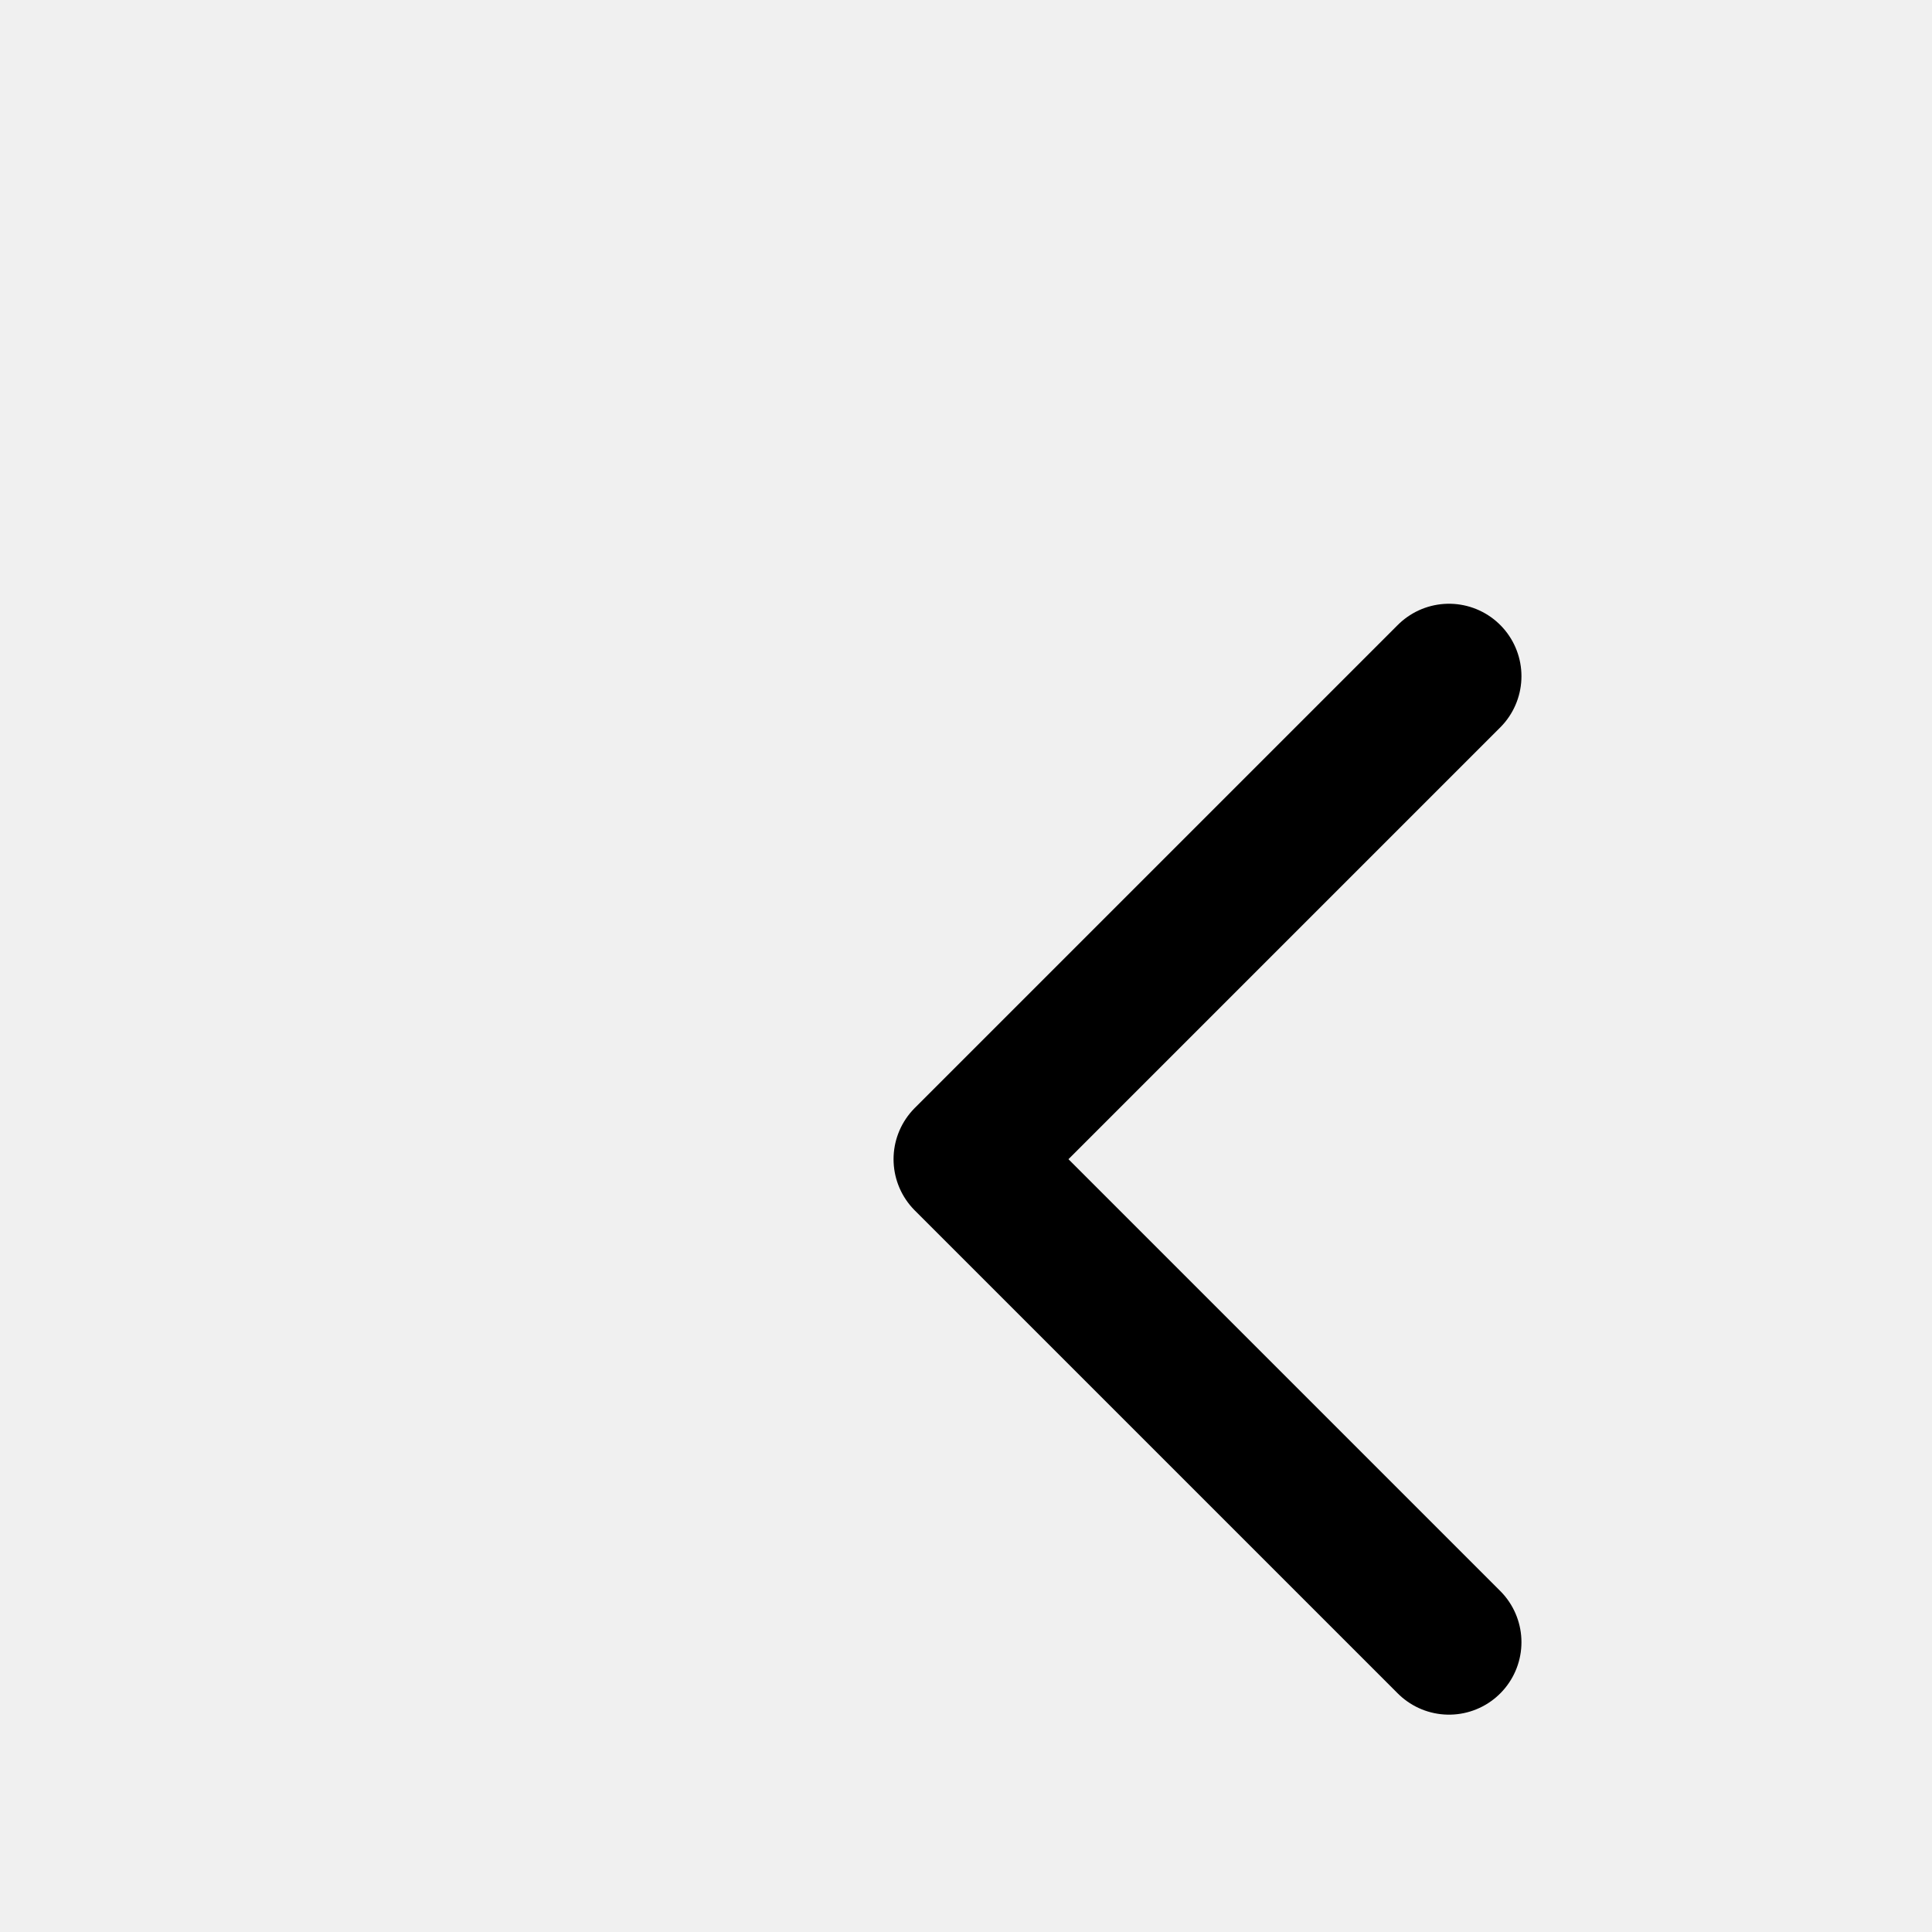
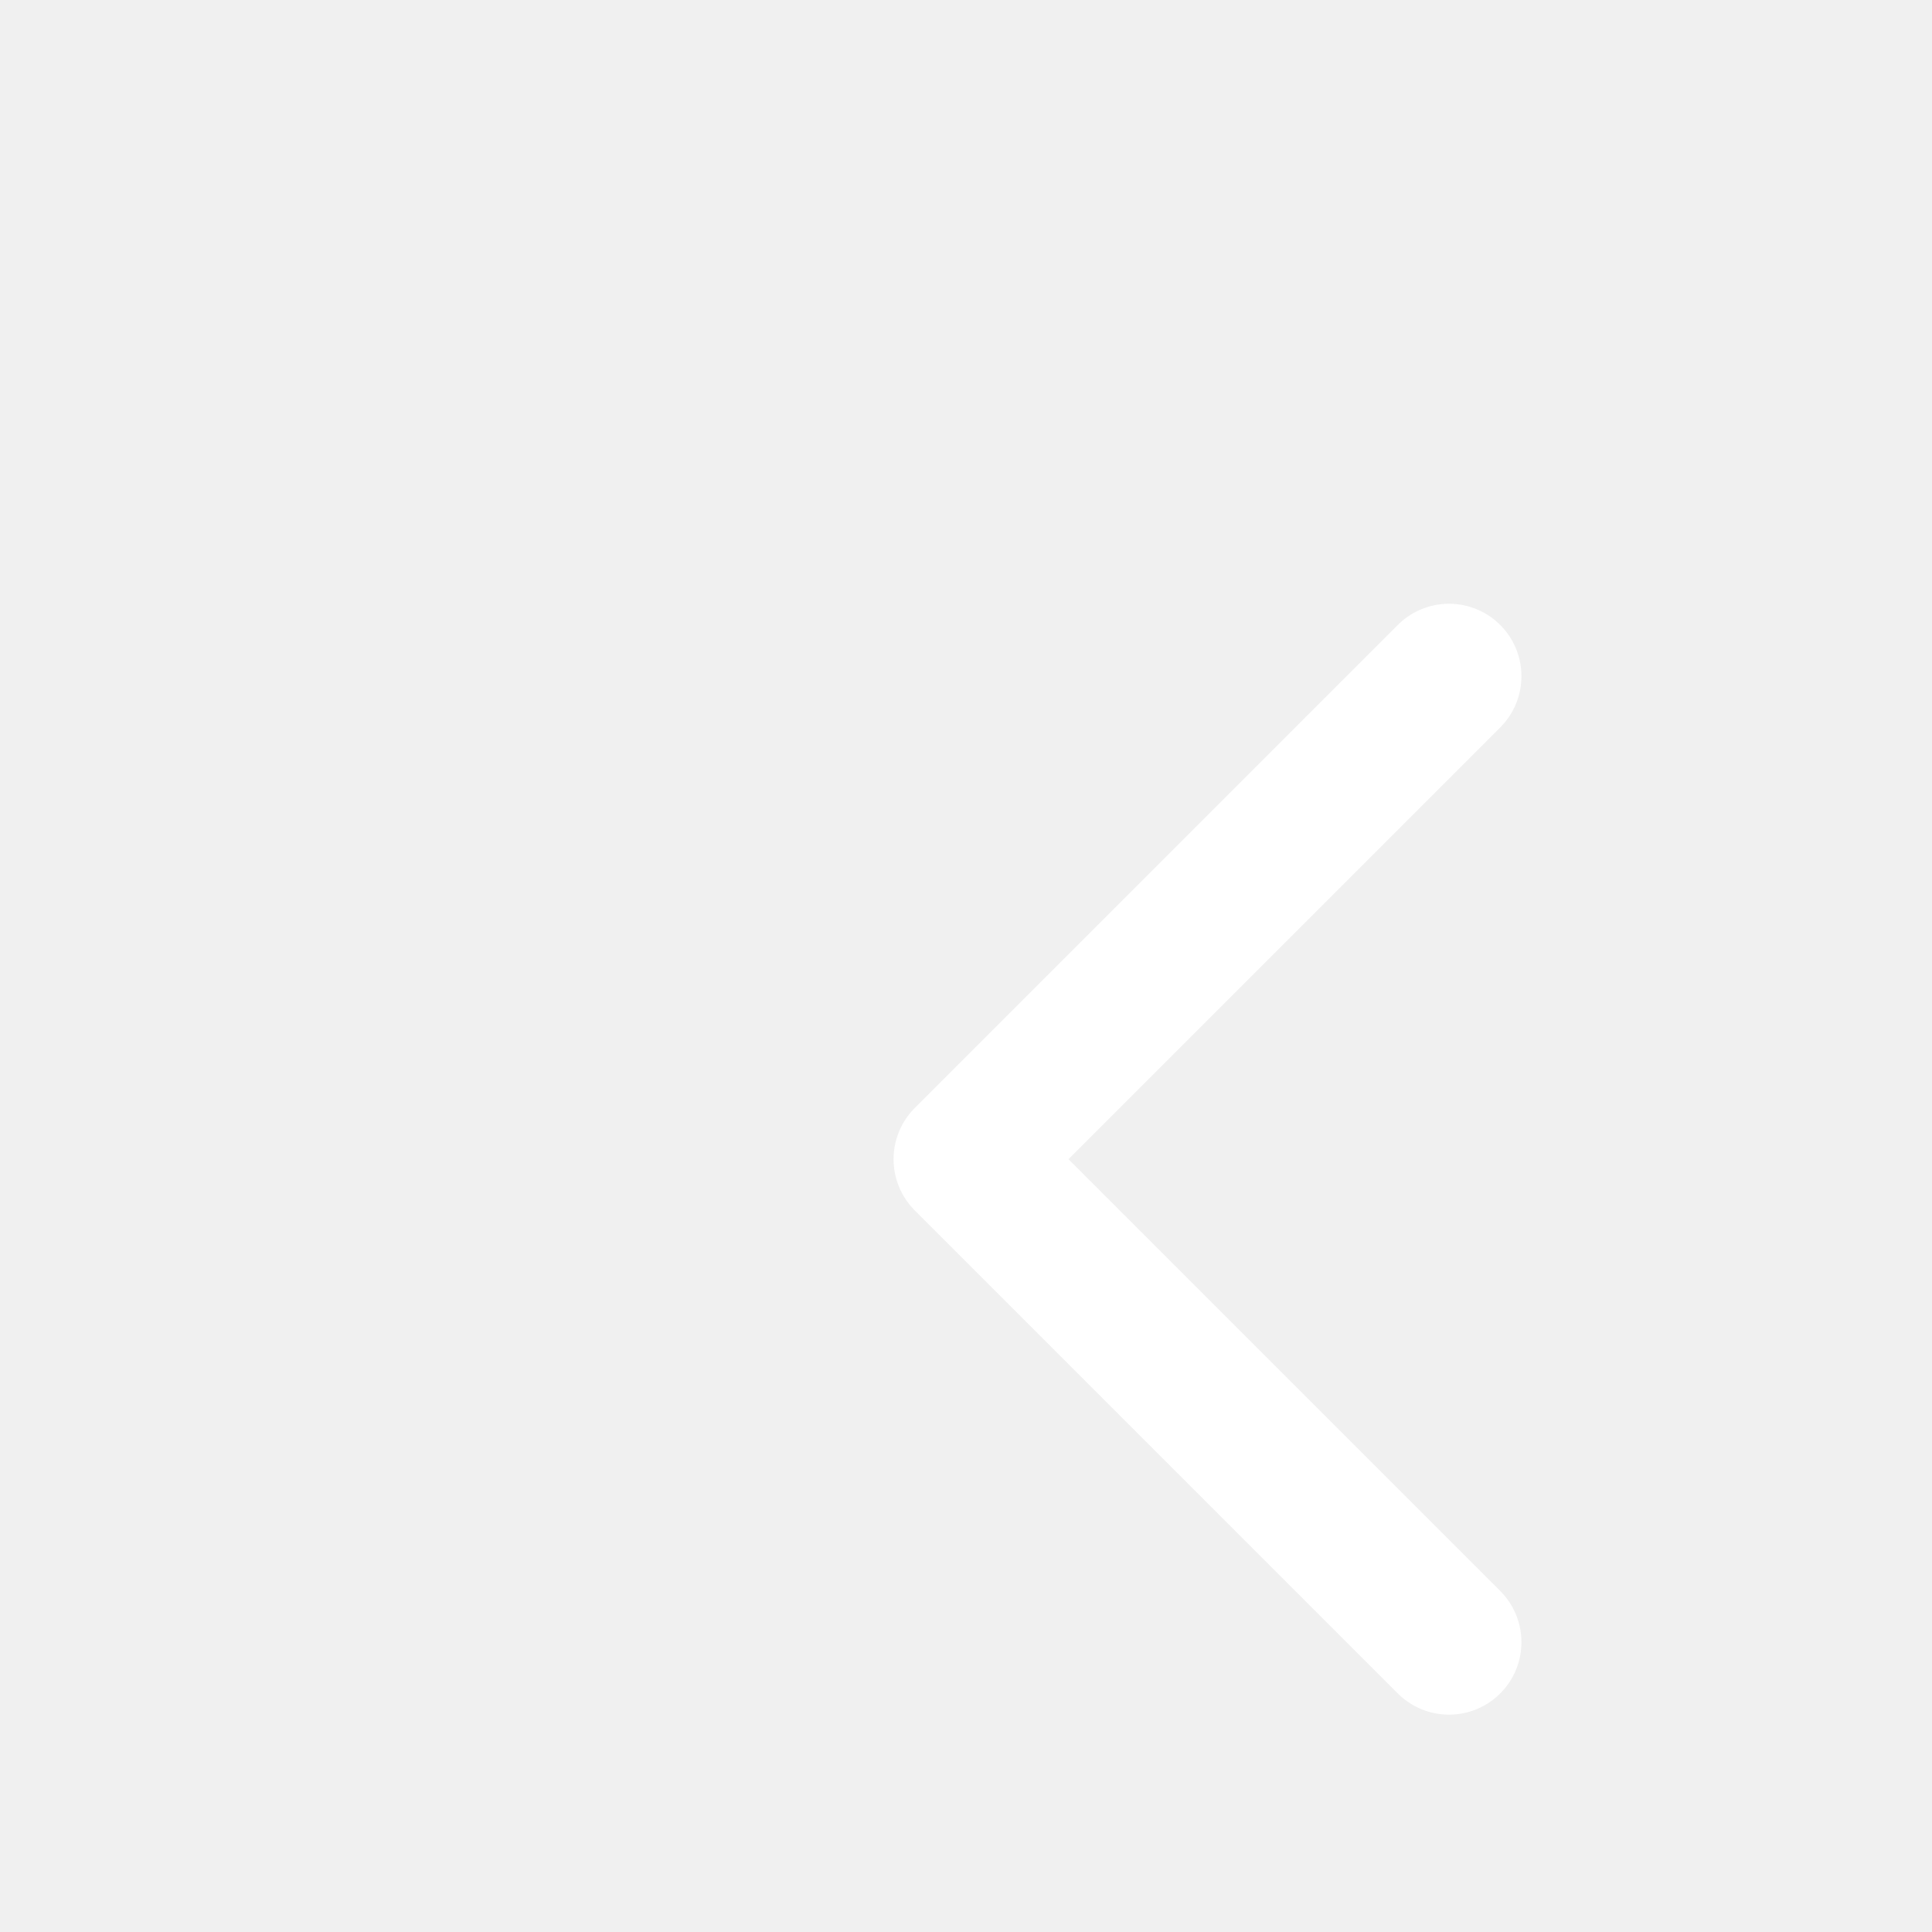
<svg xmlns="http://www.w3.org/2000/svg" width="25px" height="25px" viewBox="0 0 20 20" fill="none">
-   <path d="M15 7L10 12L15 17" stroke="#000" stroke-width="1.5" stroke-linecap="round" stroke-linejoin="round" />
+   <path d="M15 7L10 12L15 17" stroke="#fff" stroke-width="1.5" stroke-linecap="round" stroke-linejoin="round" />
</svg>
